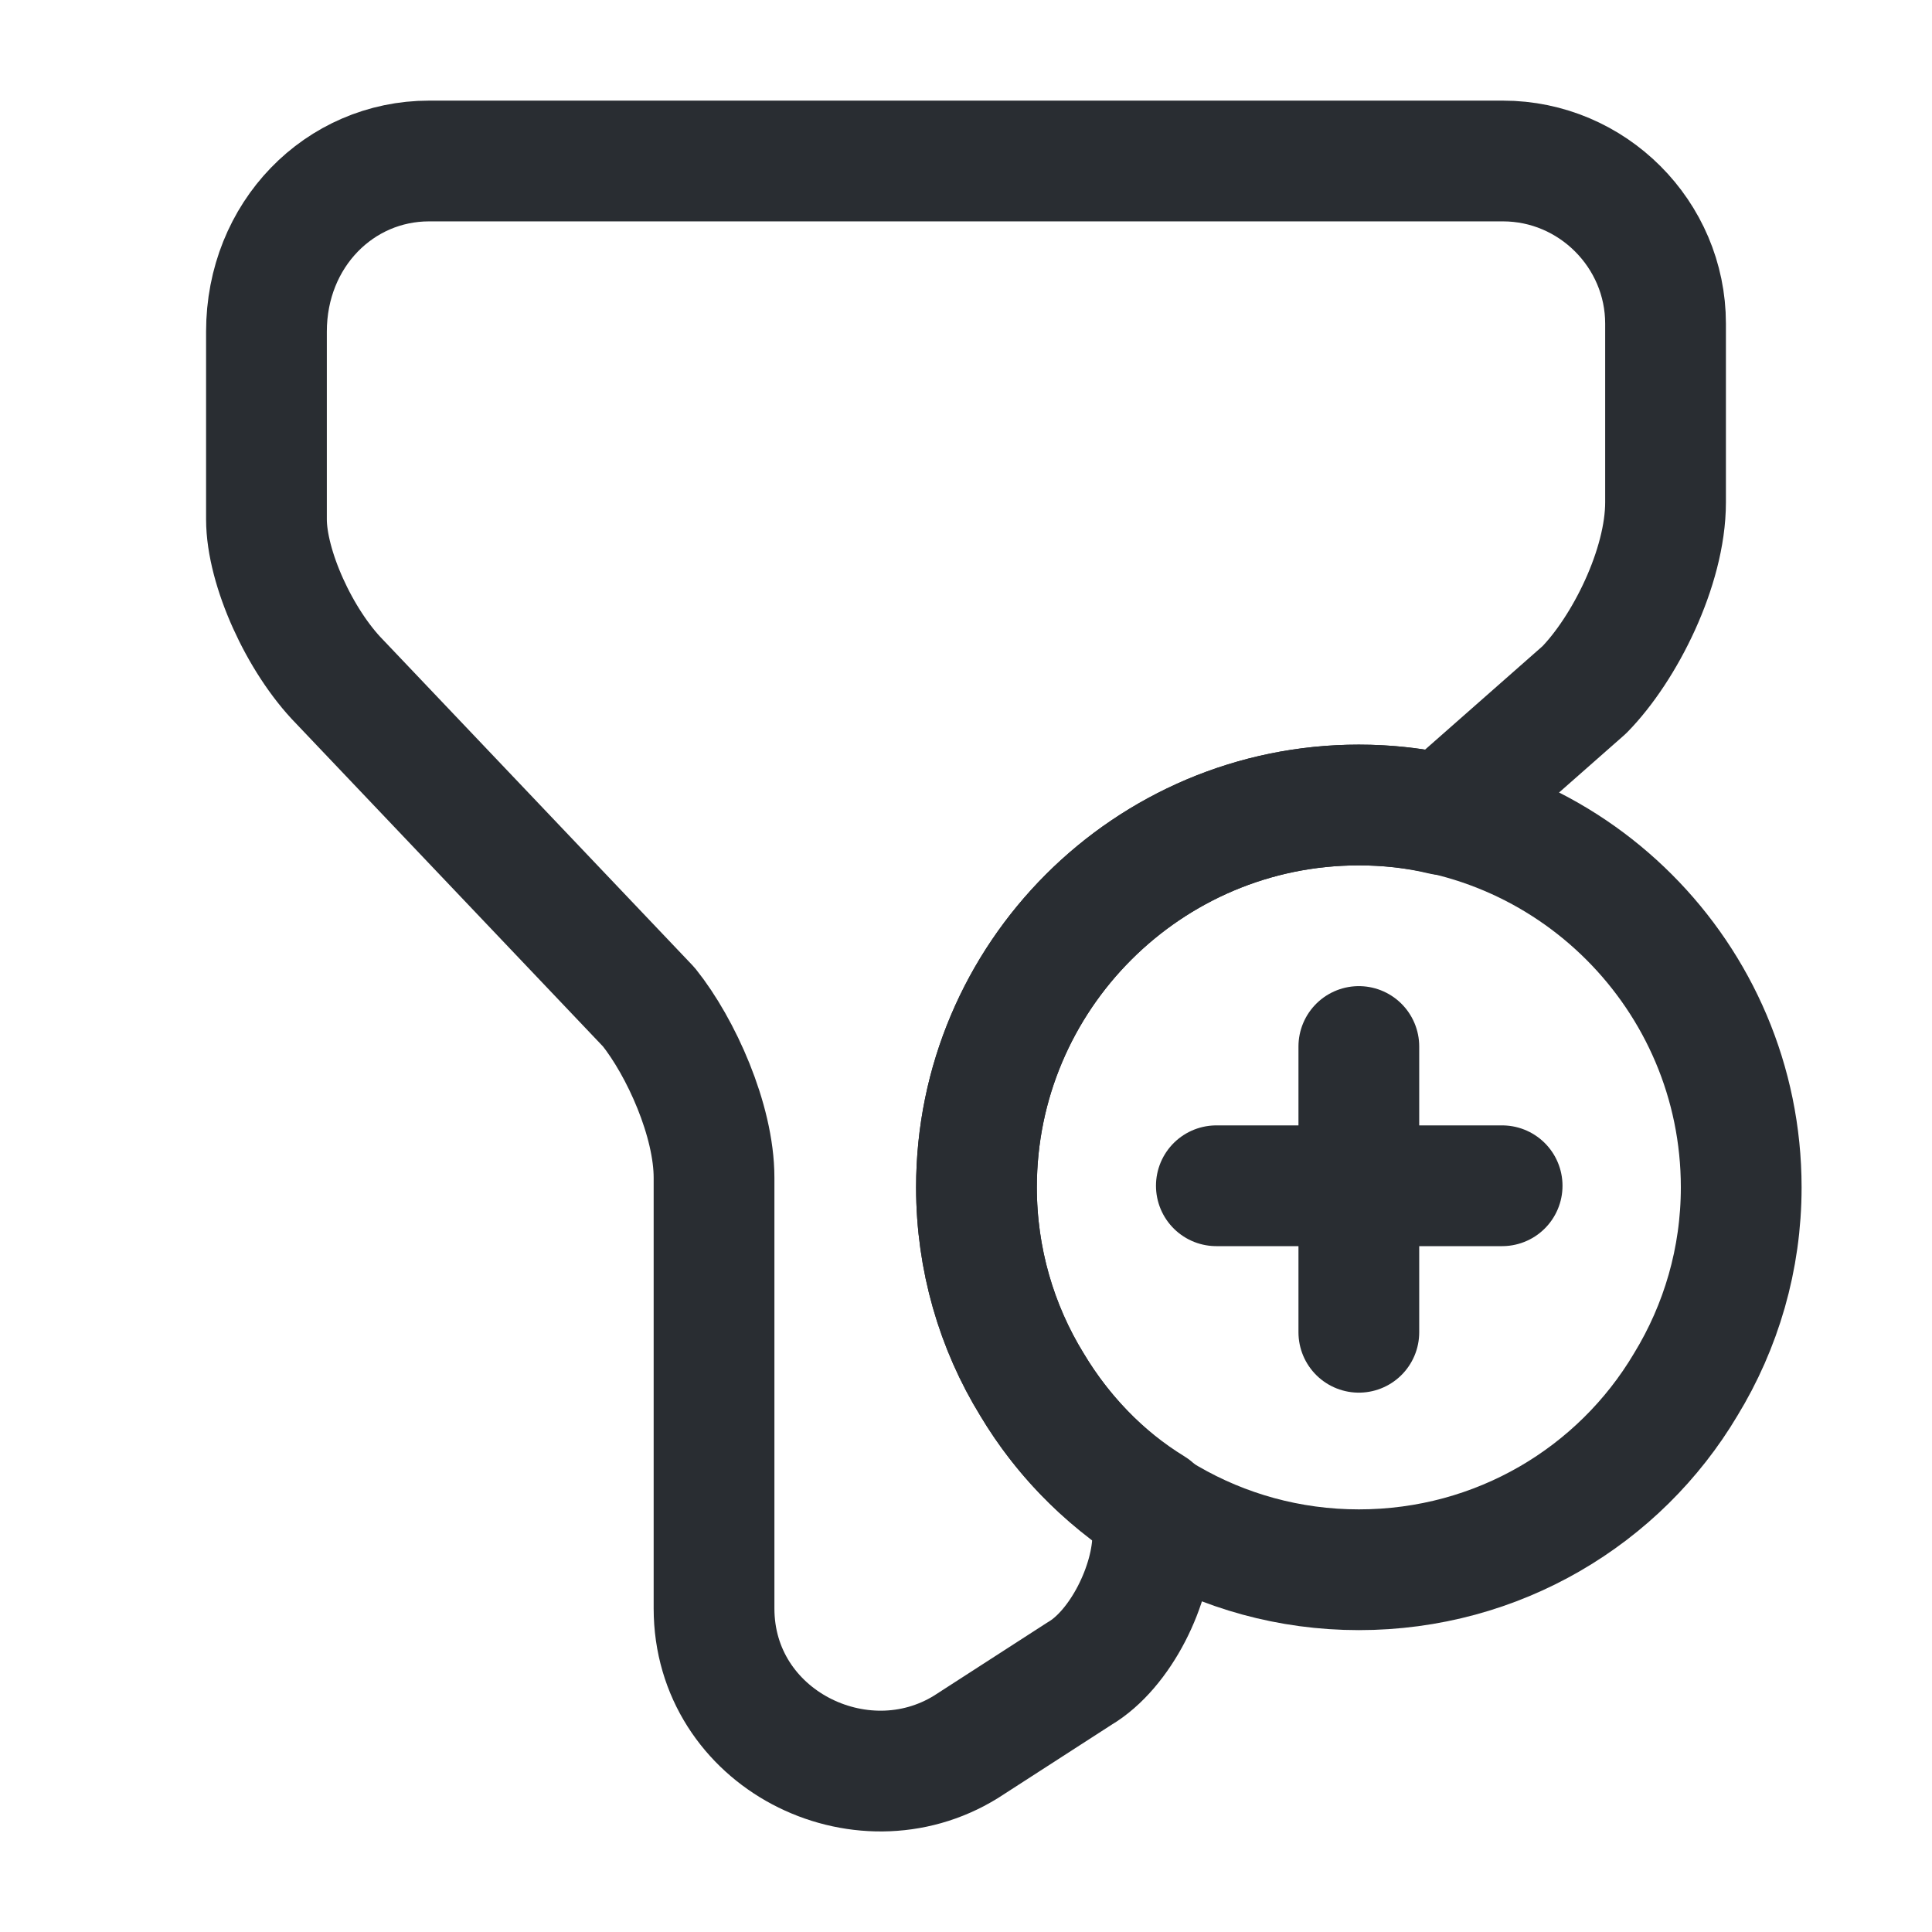
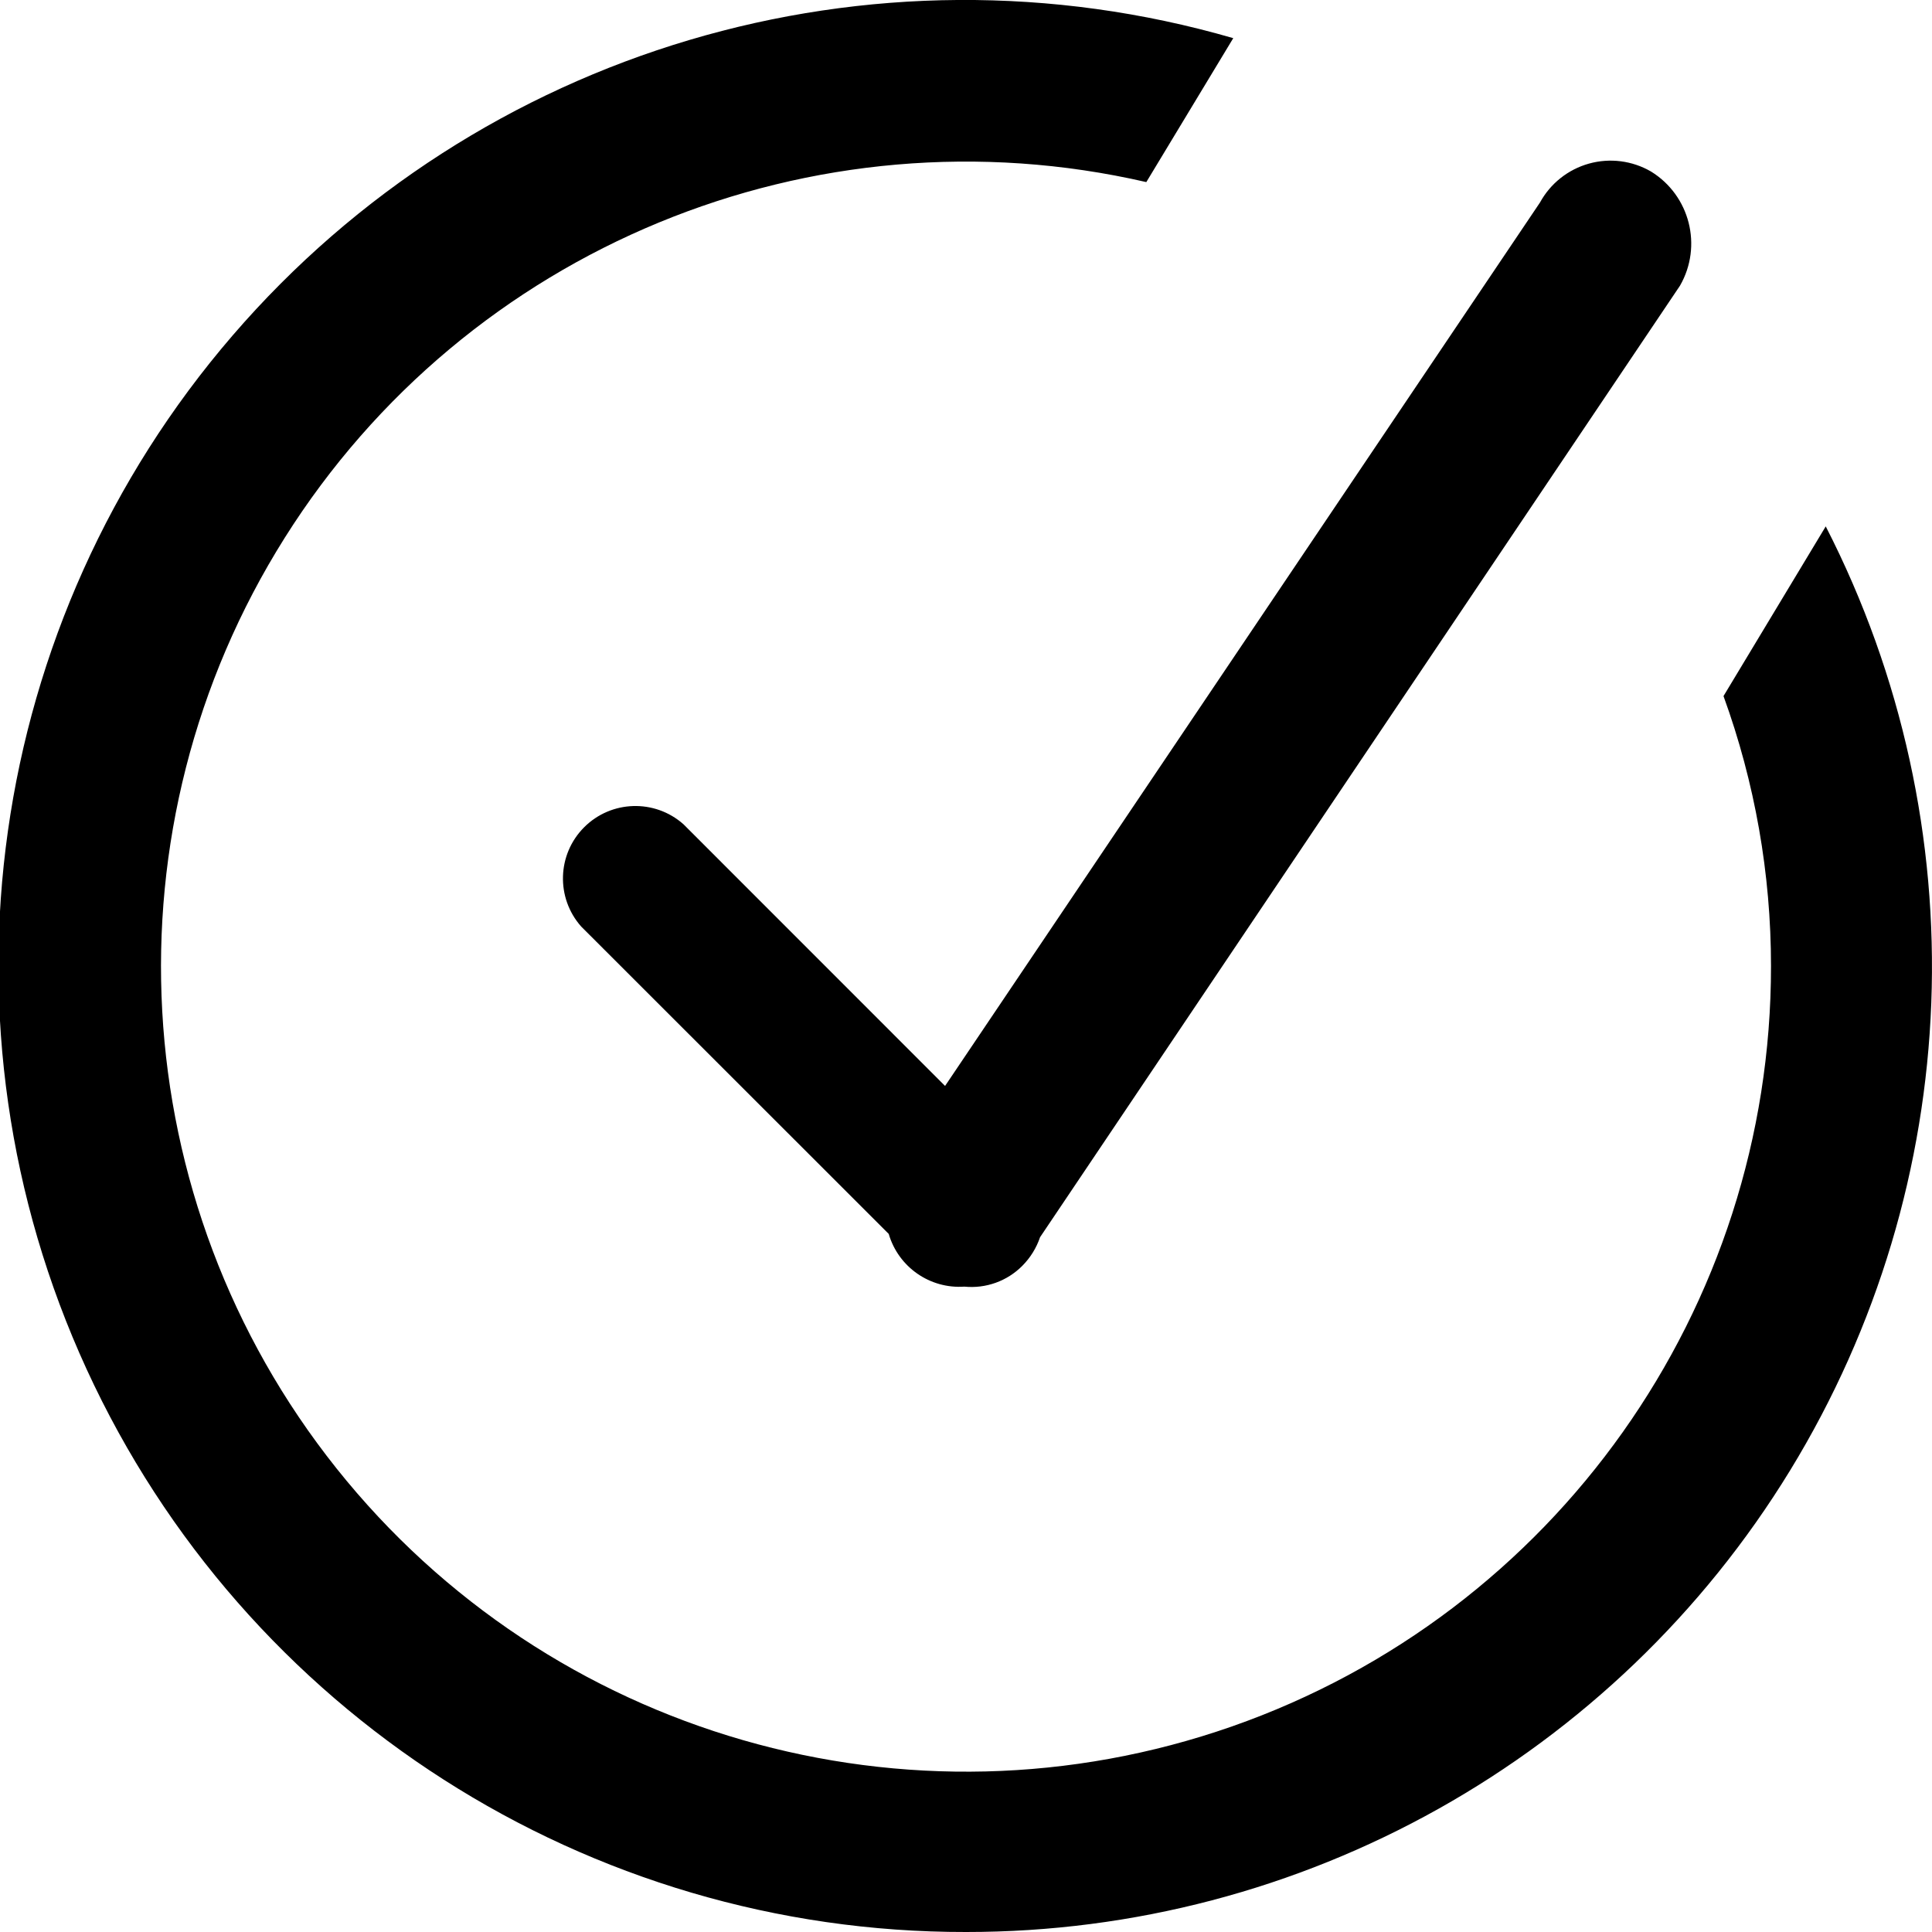
- <svg xmlns="http://www.w3.org/2000/svg" width="800px" height="800px" viewBox="0 0 24 24" fill="none">
-   <path d="M21.63 14.75C21.63 15.64 21.38 16.48 20.94 17.2C20.12 18.58 18.61 19.5 16.88 19.5C15.15 19.5 13.64 18.57 12.82 17.2C12.38 16.49 12.13 15.64 12.13 14.75C12.13 12.13 14.26 10 16.88 10C19.5 10 21.63 12.13 21.63 14.75Z" stroke="#292D32" stroke-width="1.5" stroke-miterlimit="10" stroke-linecap="round" stroke-linejoin="round" />
-   <path d="M18.66 14.73H15.11" stroke="#292D32" stroke-width="1.5" stroke-miterlimit="10" stroke-linecap="round" stroke-linejoin="round" />
-   <path d="M16.88 13V16.55" stroke="#292D32" stroke-width="1.5" stroke-miterlimit="10" stroke-linecap="round" stroke-linejoin="round" />
-   <path d="M20.69 4.02V6.24C20.69 7.05 20.18 8.06 19.68 8.57L17.92 10.12C17.59 10.04 17.24 10 16.88 10C14.26 10 12.13 12.13 12.13 14.75C12.13 15.64 12.38 16.48 12.82 17.2C13.19 17.82 13.7 18.35 14.32 18.73V19.07C14.32 19.68 13.92 20.49 13.41 20.79L12 21.7C10.69 22.51 8.87 21.6 8.87 19.98V14.63C8.87 13.92 8.46 13.01 8.06 12.51L4.22 8.47C3.72 7.96 3.31 7.05 3.31 6.45V4.12C3.31 2.91 4.22 2 5.33 2H18.67C19.78 2 20.69 2.91 20.69 4.02Z" stroke="#292D32" stroke-width="1.5" stroke-miterlimit="10" stroke-linecap="round" stroke-linejoin="round" />
+ <svg xmlns="http://www.w3.org/2000/svg" fill="#000000" width="800px" height="800px" viewBox="0 0 24 24">
+   <defs>
+     <style>
+       .cls-1 {
+         fill-rule: evenodd;
+       }
+     </style>
+   </defs>
+   <path id="checkmark" class="cls-1" d="M1224,312a12,12,0,1,1,3.32-23.526l-1.08,1.788A10,10,0,1,0,1234,300a9.818,9.818,0,0,0-.59-3.353l1.27-2.108A11.992,11.992,0,0,1,1224,312Zm0.92-8.631a0.925,0.925,0,0,1-.22.355,0.889,0.889,0,0,1-.72.259,0.913,0.913,0,0,1-.94-0.655l-3.82-3.818a0.9,0.9,0,0,1,1.27-1.271l3.25,3.251,7.39-10.974a1,1,0,0,1,1.38-.385,1.051,1.051,0,0,1,.36,1.417Z" transform="translate(-1212 -288)" />
</svg>
